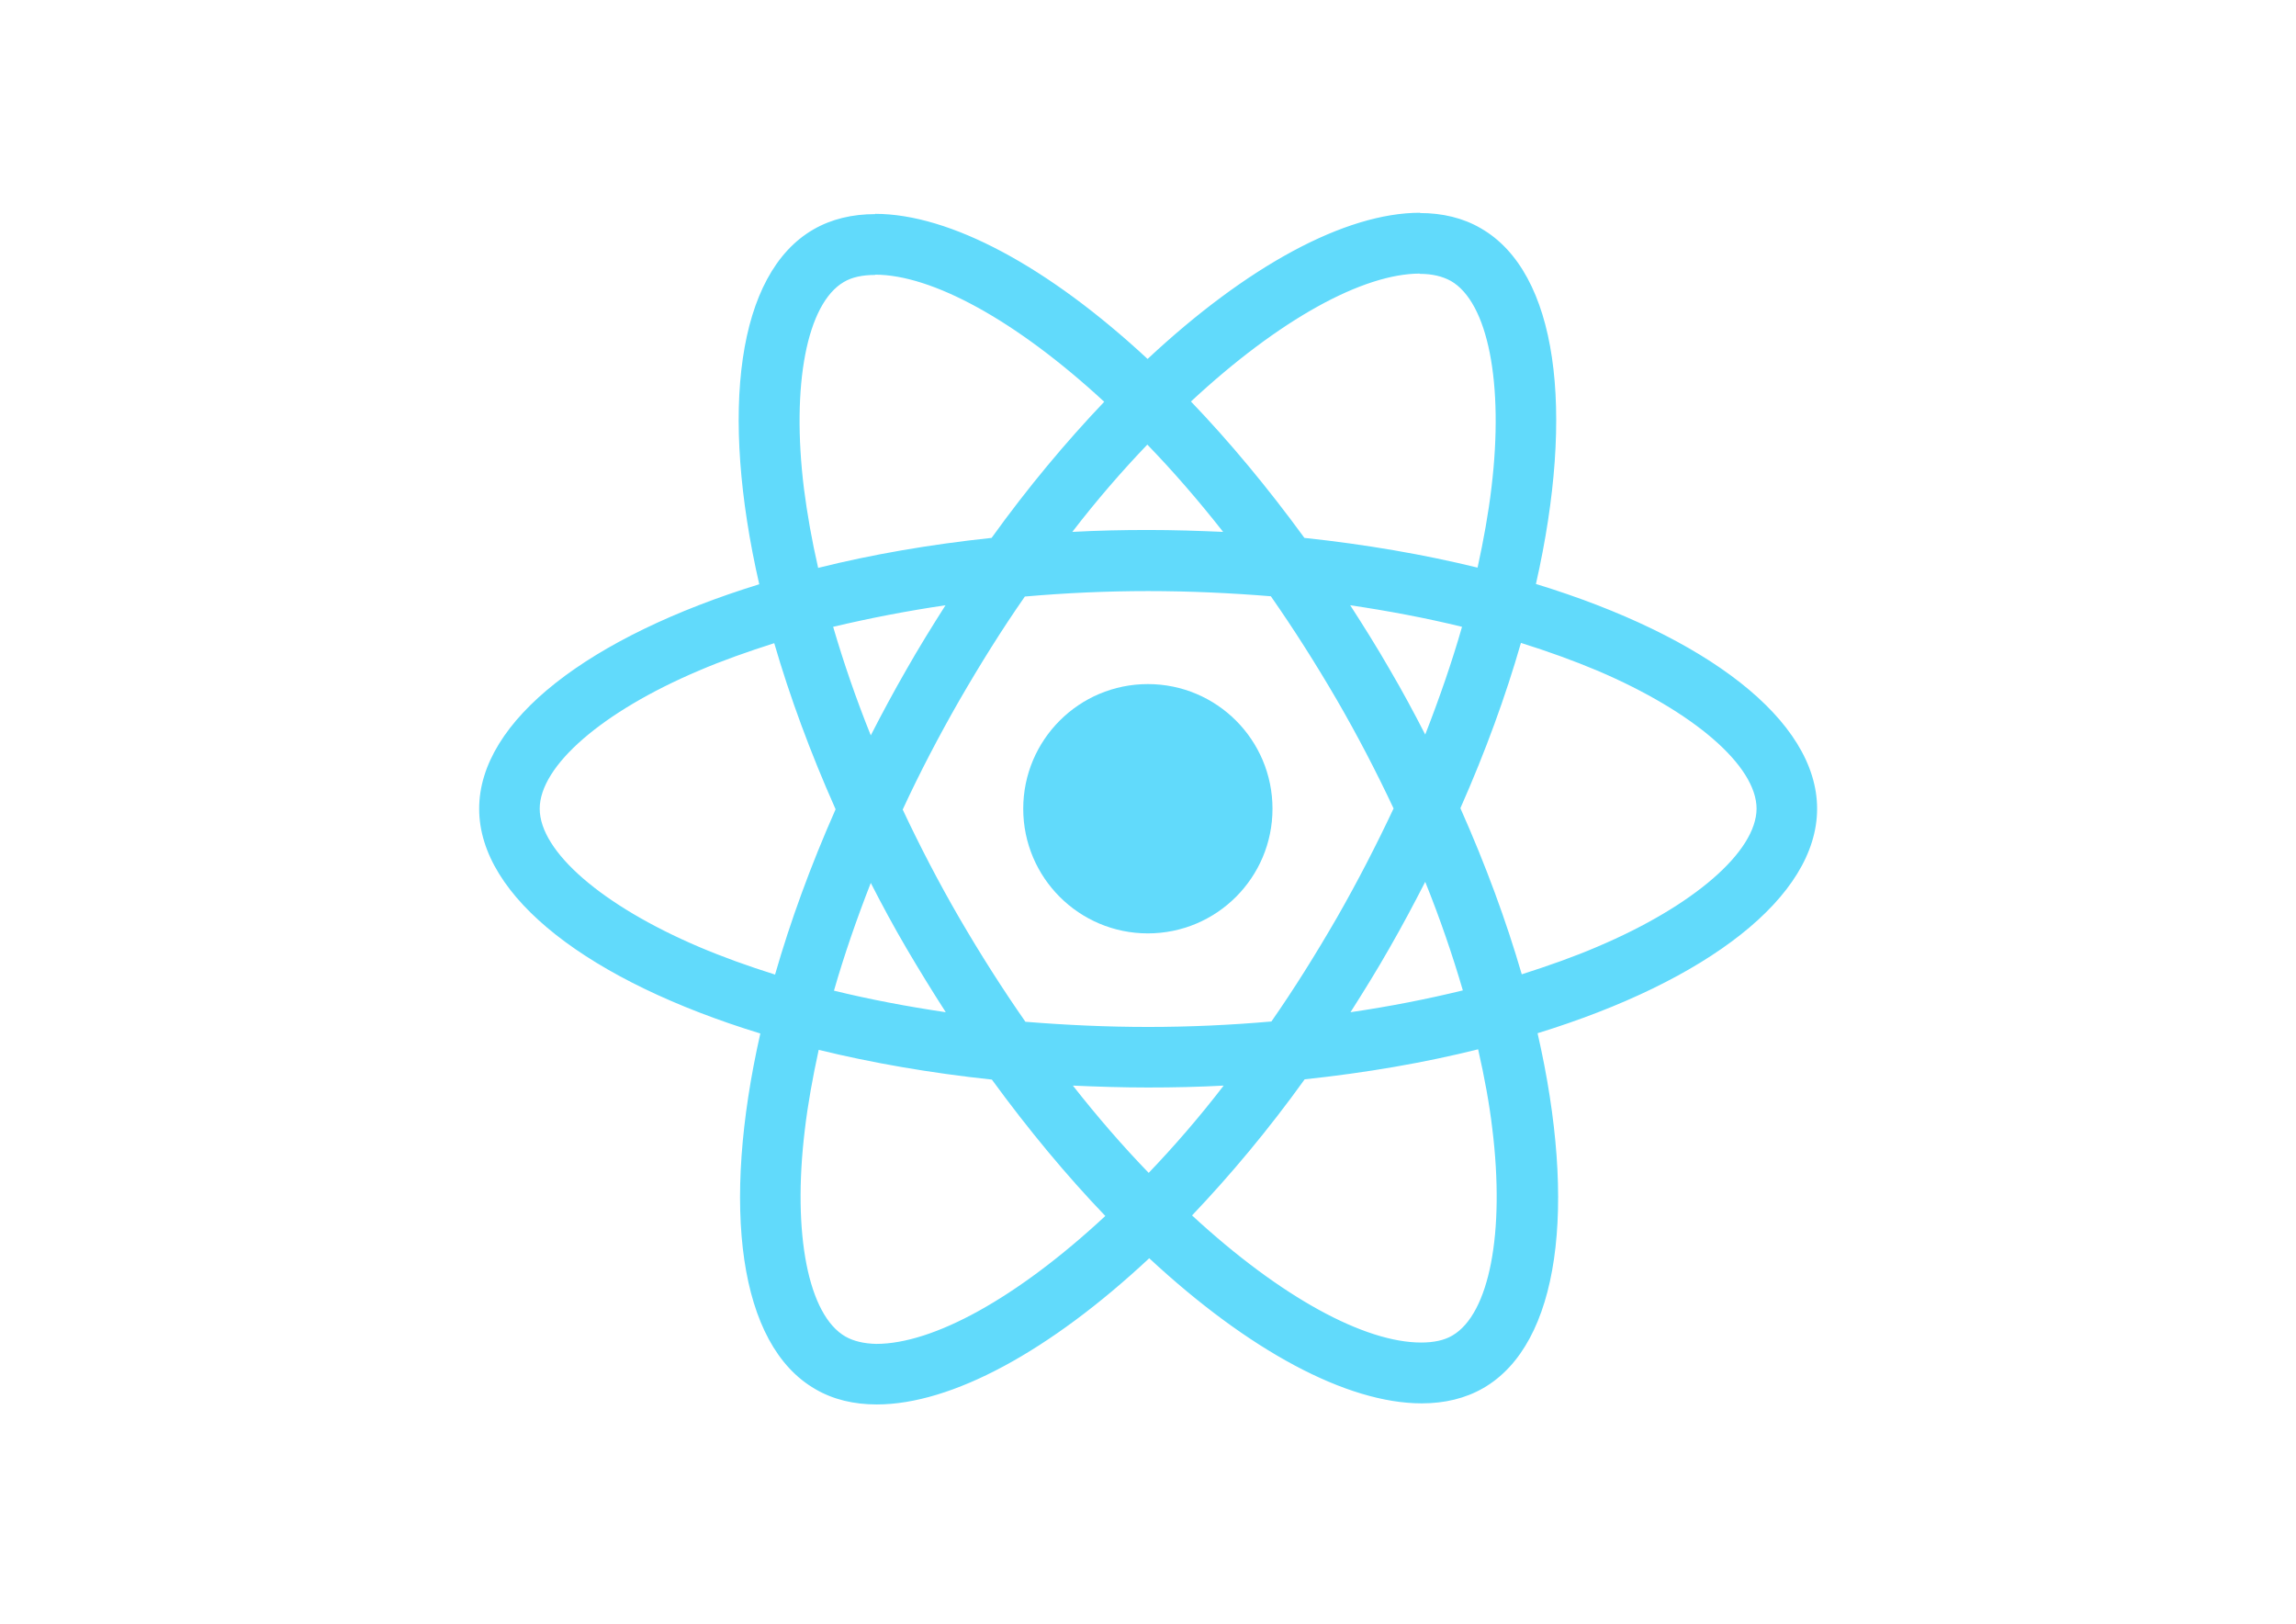
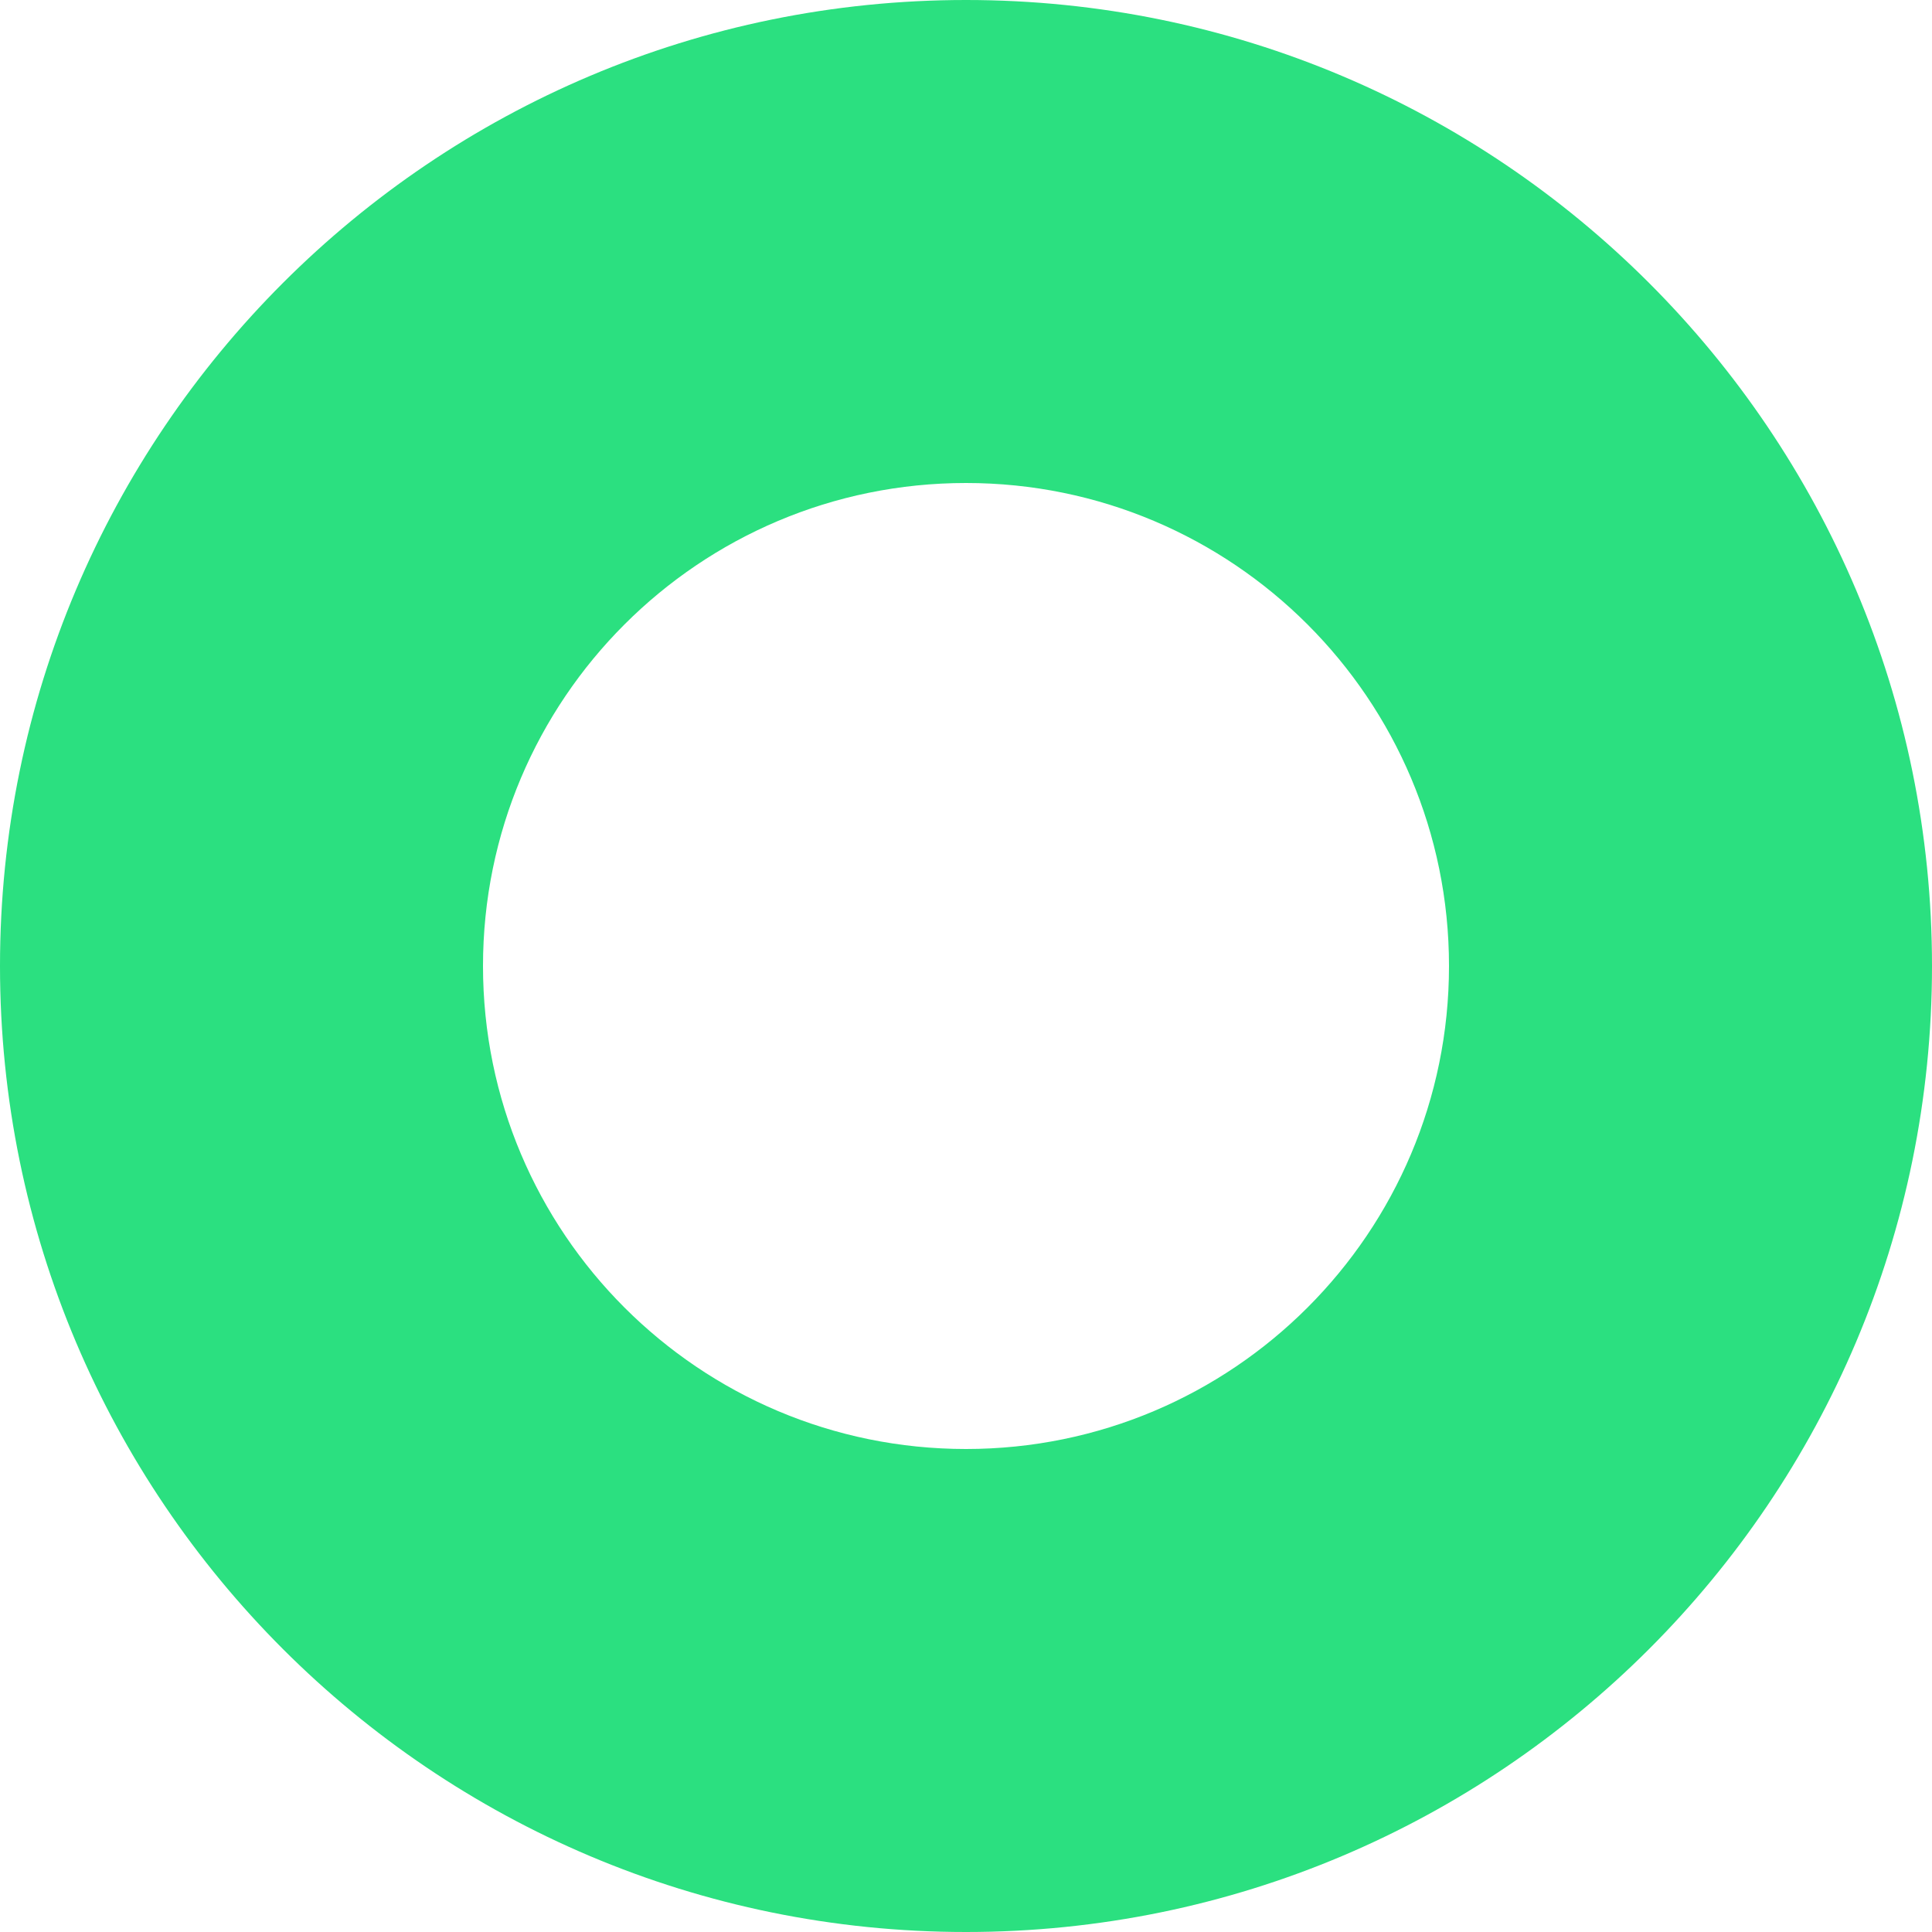
- <svg xmlns="http://www.w3.org/2000/svg" viewBox="0 0 841.9 595.3">
-   <g fill="#61DAFB">
-     <path d="M666.3 296.5c0-32.5-40.7-63.3-103.1-82.4 14.4-63.6 8-114.2-20.2-130.4-6.5-3.8-14.1-5.6-22.4-5.6v22.3c4.6 0 8.3.9 11.4 2.6 13.6 7.8 19.5 37.5 14.9 75.7-1.1 9.4-2.9 19.3-5.1 29.4-19.6-4.8-41-8.5-63.5-10.9-13.5-18.5-27.5-35.3-41.6-50 32.6-30.3 63.2-46.9 84-46.9V78c-27.5 0-63.5 19.6-99.9 53.6-36.4-33.8-72.4-53.2-99.9-53.2v22.3c20.7 0 51.4 16.5 84 46.6-14 14.7-28 31.4-41.3 49.9-22.6 2.4-44 6.1-63.6 11-2.3-10-4-19.7-5.2-29-4.7-38.2 1.1-67.9 14.6-75.8 3-1.8 6.9-2.6 11.5-2.6V78.5c-8.4 0-16 1.8-22.6 5.6-28.1 16.2-34.4 66.7-19.9 130.1-62.2 19.2-102.7 49.9-102.7 82.3 0 32.5 40.7 63.3 103.1 82.4-14.4 63.6-8 114.2 20.2 130.4 6.5 3.8 14.1 5.6 22.5 5.6 27.5 0 63.5-19.6 99.9-53.6 36.4 33.8 72.4 53.2 99.9 53.2 8.4 0 16-1.8 22.6-5.6 28.1-16.2 34.4-66.7 19.9-130.1 62-19.1 102.5-49.9 102.5-82.3zm-130.2-66.7c-3.7 12.9-8.3 26.2-13.5 39.5-4.1-8-8.4-16-13.1-24-4.6-8-9.5-15.8-14.4-23.4 14.2 2.1 27.9 4.7 41 7.9zm-45.8 106.5c-7.8 13.5-15.8 26.3-24.1 38.2-14.9 1.3-30 2-45.2 2-15.1 0-30.2-.7-45-1.9-8.3-11.9-16.4-24.6-24.2-38-7.6-13.1-14.5-26.4-20.8-39.8 6.2-13.4 13.2-26.8 20.7-39.9 7.8-13.5 15.8-26.3 24.1-38.2 14.9-1.3 30-2 45.2-2 15.1 0 30.2.7 45 1.9 8.3 11.9 16.4 24.6 24.2 38 7.6 13.1 14.5 26.4 20.8 39.8-6.3 13.4-13.2 26.8-20.7 39.9zm32.3-13c5.4 13.4 10 26.8 13.8 39.8-13.1 3.2-26.9 5.9-41.2 8 4.9-7.7 9.8-15.6 14.4-23.7 4.6-8 8.9-16.1 13-24.1zM421.2 430c-9.3-9.6-18.6-20.3-27.8-32 9 .4 18.2.7 27.5.7 9.4 0 18.7-.2 27.8-.7-9 11.7-18.3 22.4-27.5 32zm-74.4-58.9c-14.2-2.1-27.9-4.7-41-7.9 3.7-12.9 8.3-26.2 13.5-39.5 4.1 8 8.4 16 13.1 24 4.7 8 9.5 15.8 14.4 23.4zM420.7 163c9.3 9.6 18.6 20.3 27.8 32-9-.4-18.2-.7-27.5-.7-9.4 0-18.7.2-27.8.7 9-11.7 18.3-22.4 27.5-32zm-74 58.9c-4.9 7.7-9.8 15.6-14.4 23.7-4.6 8-8.9 16-13 24-5.4-13.4-10-26.8-13.8-39.8 13.1-3.1 26.9-5.8 41.2-7.9zm-90.5 125.2c-35.4-15.1-58.3-34.9-58.3-50.6 0-15.7 22.9-35.6 58.3-50.6 8.6-3.7 18-7 27.7-10.1 5.7 19.6 13.2 40 22.5 60.9-9.2 20.8-16.6 41.1-22.2 60.6-9.9-3.1-19.3-6.5-28-10.2zM310 490c-13.6-7.8-19.5-37.5-14.9-75.7 1.1-9.4 2.9-19.3 5.1-29.4 19.6 4.8 41 8.5 63.5 10.9 13.5 18.5 27.5 35.3 41.6 50-32.6 30.3-63.2 46.9-84 46.9-4.5-.1-8.3-1-11.3-2.7zm237.2-76.2c4.7 38.2-1.1 67.9-14.6 75.8-3 1.8-6.9 2.6-11.5 2.6-20.7 0-51.4-16.5-84-46.6 14-14.7 28-31.4 41.3-49.9 22.6-2.4 44-6.1 63.6-11 2.3 10.1 4.1 19.8 5.2 29.1zm38.5-66.7c-8.6 3.7-18 7-27.7 10.1-5.7-19.6-13.2-40-22.5-60.9 9.2-20.8 16.6-41.1 22.2-60.6 9.9 3.1 19.3 6.5 28.1 10.2 35.4 15.1 58.3 34.9 58.3 50.6-.1 15.7-23 35.6-58.4 50.6zM320.8 78.4z" />
-     <circle cx="420.9" cy="296.5" r="45.7" />
-     <path d="M520.5 78.1z" />
-   </g>
+ <svg xmlns="http://www.w3.org/2000/svg" width="38" height="38" viewBox="0 0 38 38" fill="none">
+   <path fill-rule="evenodd" clip-rule="evenodd" d="M19 38C29.493 38 38 29.493 38 19C38 8.507 29.493 0 19 0C8.507 0 0 8.507 0 19C0 29.493 8.507 38 19 38ZM19 28.5C24.247 28.5 28.5 24.247 28.5 19C28.5 13.753 24.247 9.5 19 9.5C13.753 9.5 9.5 13.753 9.5 19C9.5 24.247 13.753 28.5 19 28.5Z" fill="#2BE080" />
</svg>
